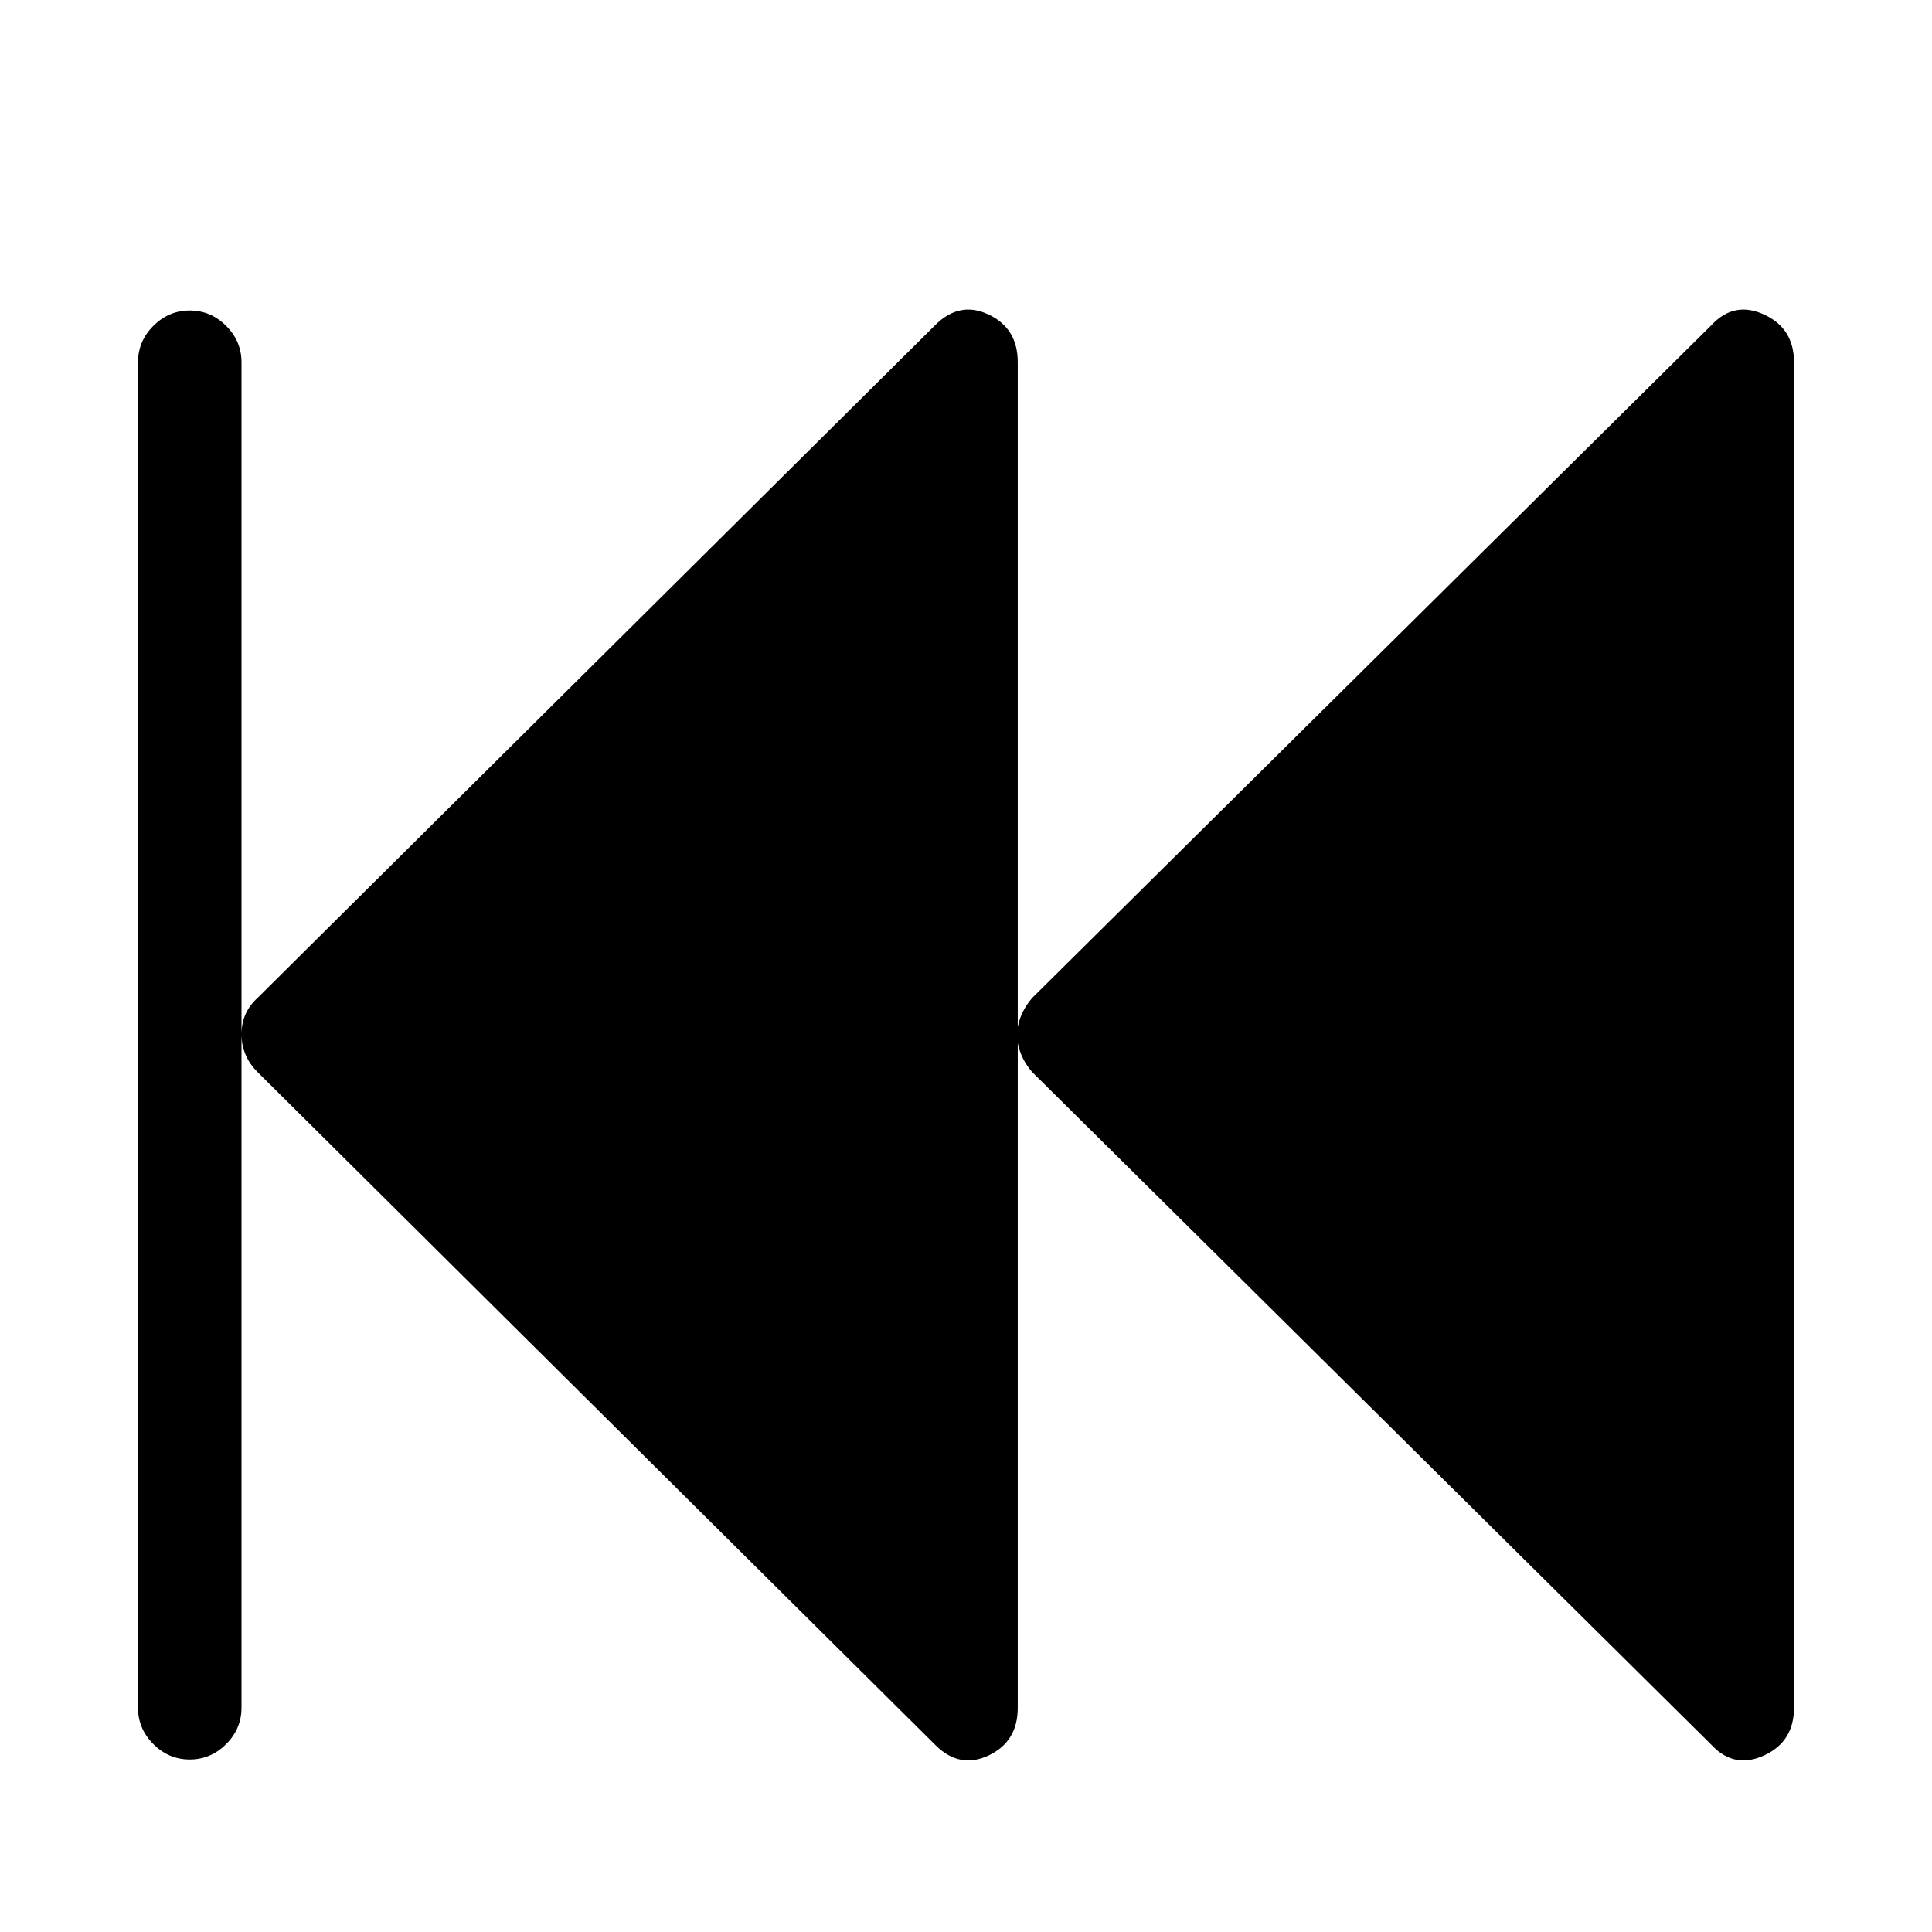
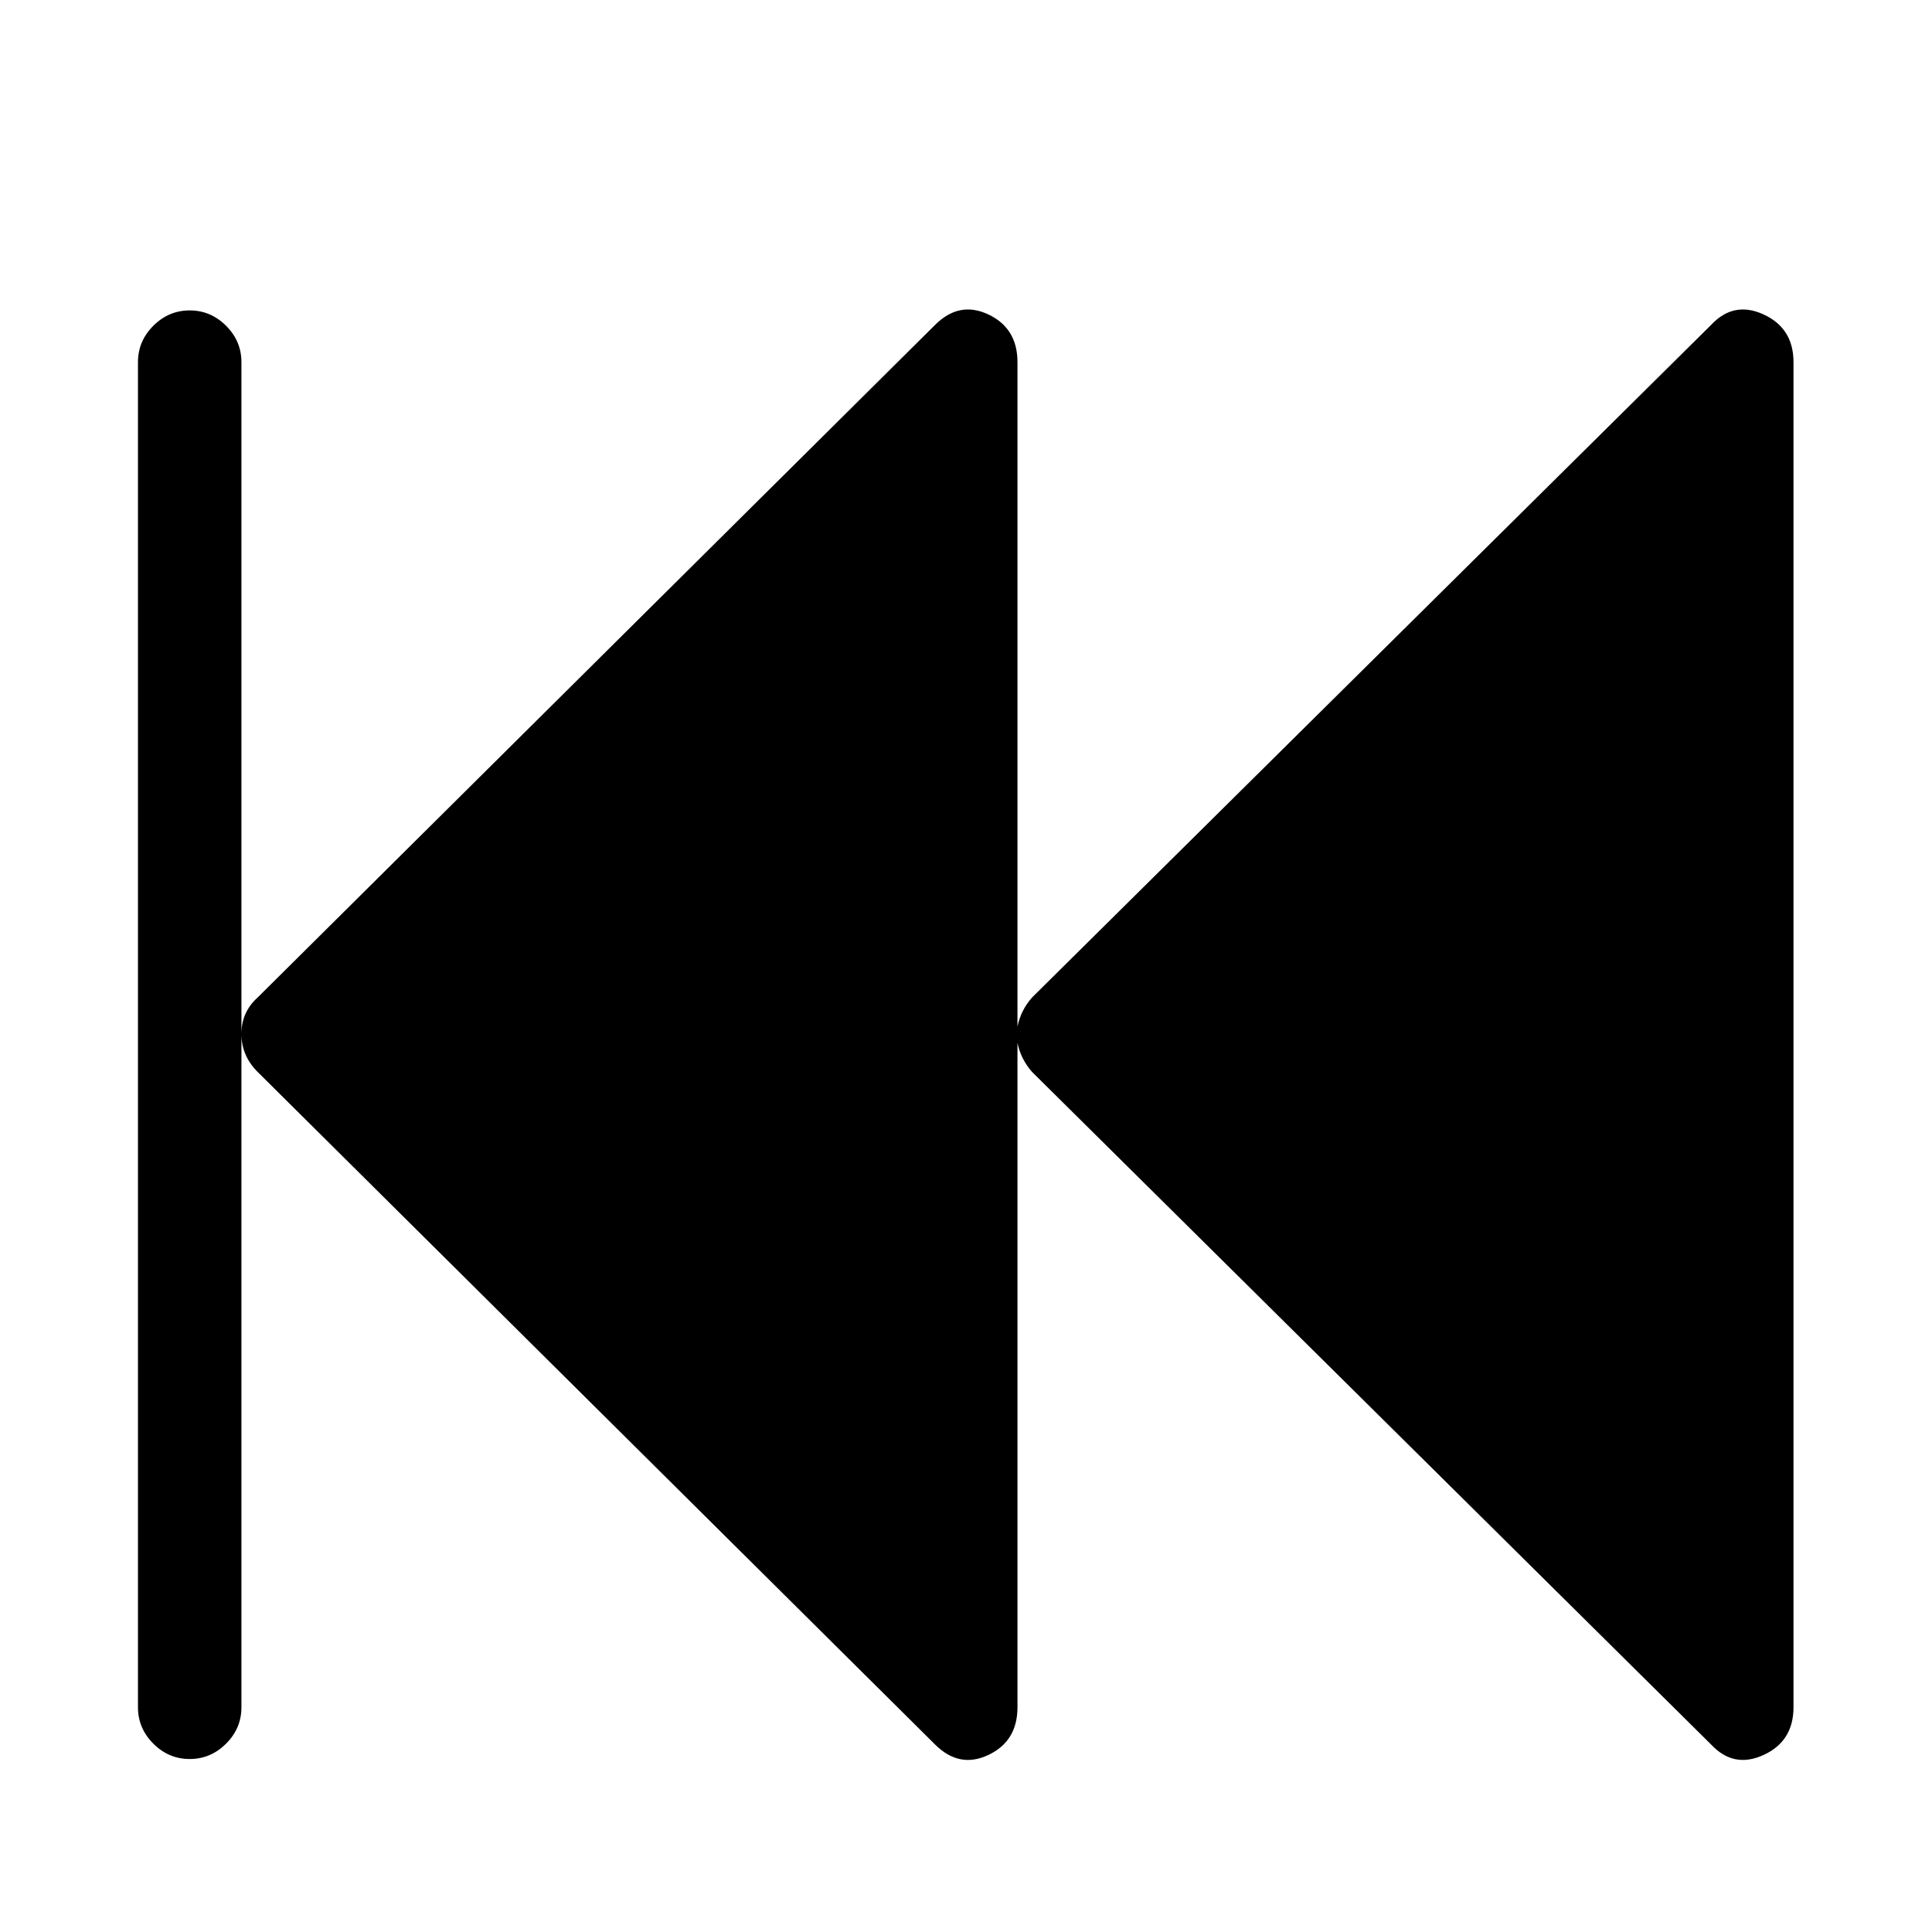
- <svg xmlns="http://www.w3.org/2000/svg" viewBox="0 0 1194.667 1194.667">
+ <svg xmlns="http://www.w3.org/2000/svg" viewBox="0 0 1195 1195">
  <path d="M1058.333 201l-420 416q-7 8-9 18V224q0-21-18-29.5t-33 6.5l-419 416q-10 9-10 22.5t10 23.5l419 416q15 15 33 6.5t18-29.5V645q2 10 9 18l420 416q14 15 32.5 6.5t18.5-29.5V224q0-21-18.5-29.5t-32.5 6.5zm-941-9q-13 0-22.5 9.5t-9.5 22.5v832q0 13 9.5 22.5t22.5 9.5 22.5-9.5 9.5-22.5V224q0-13-9.5-22.5t-22.5-9.5z" />
</svg>
